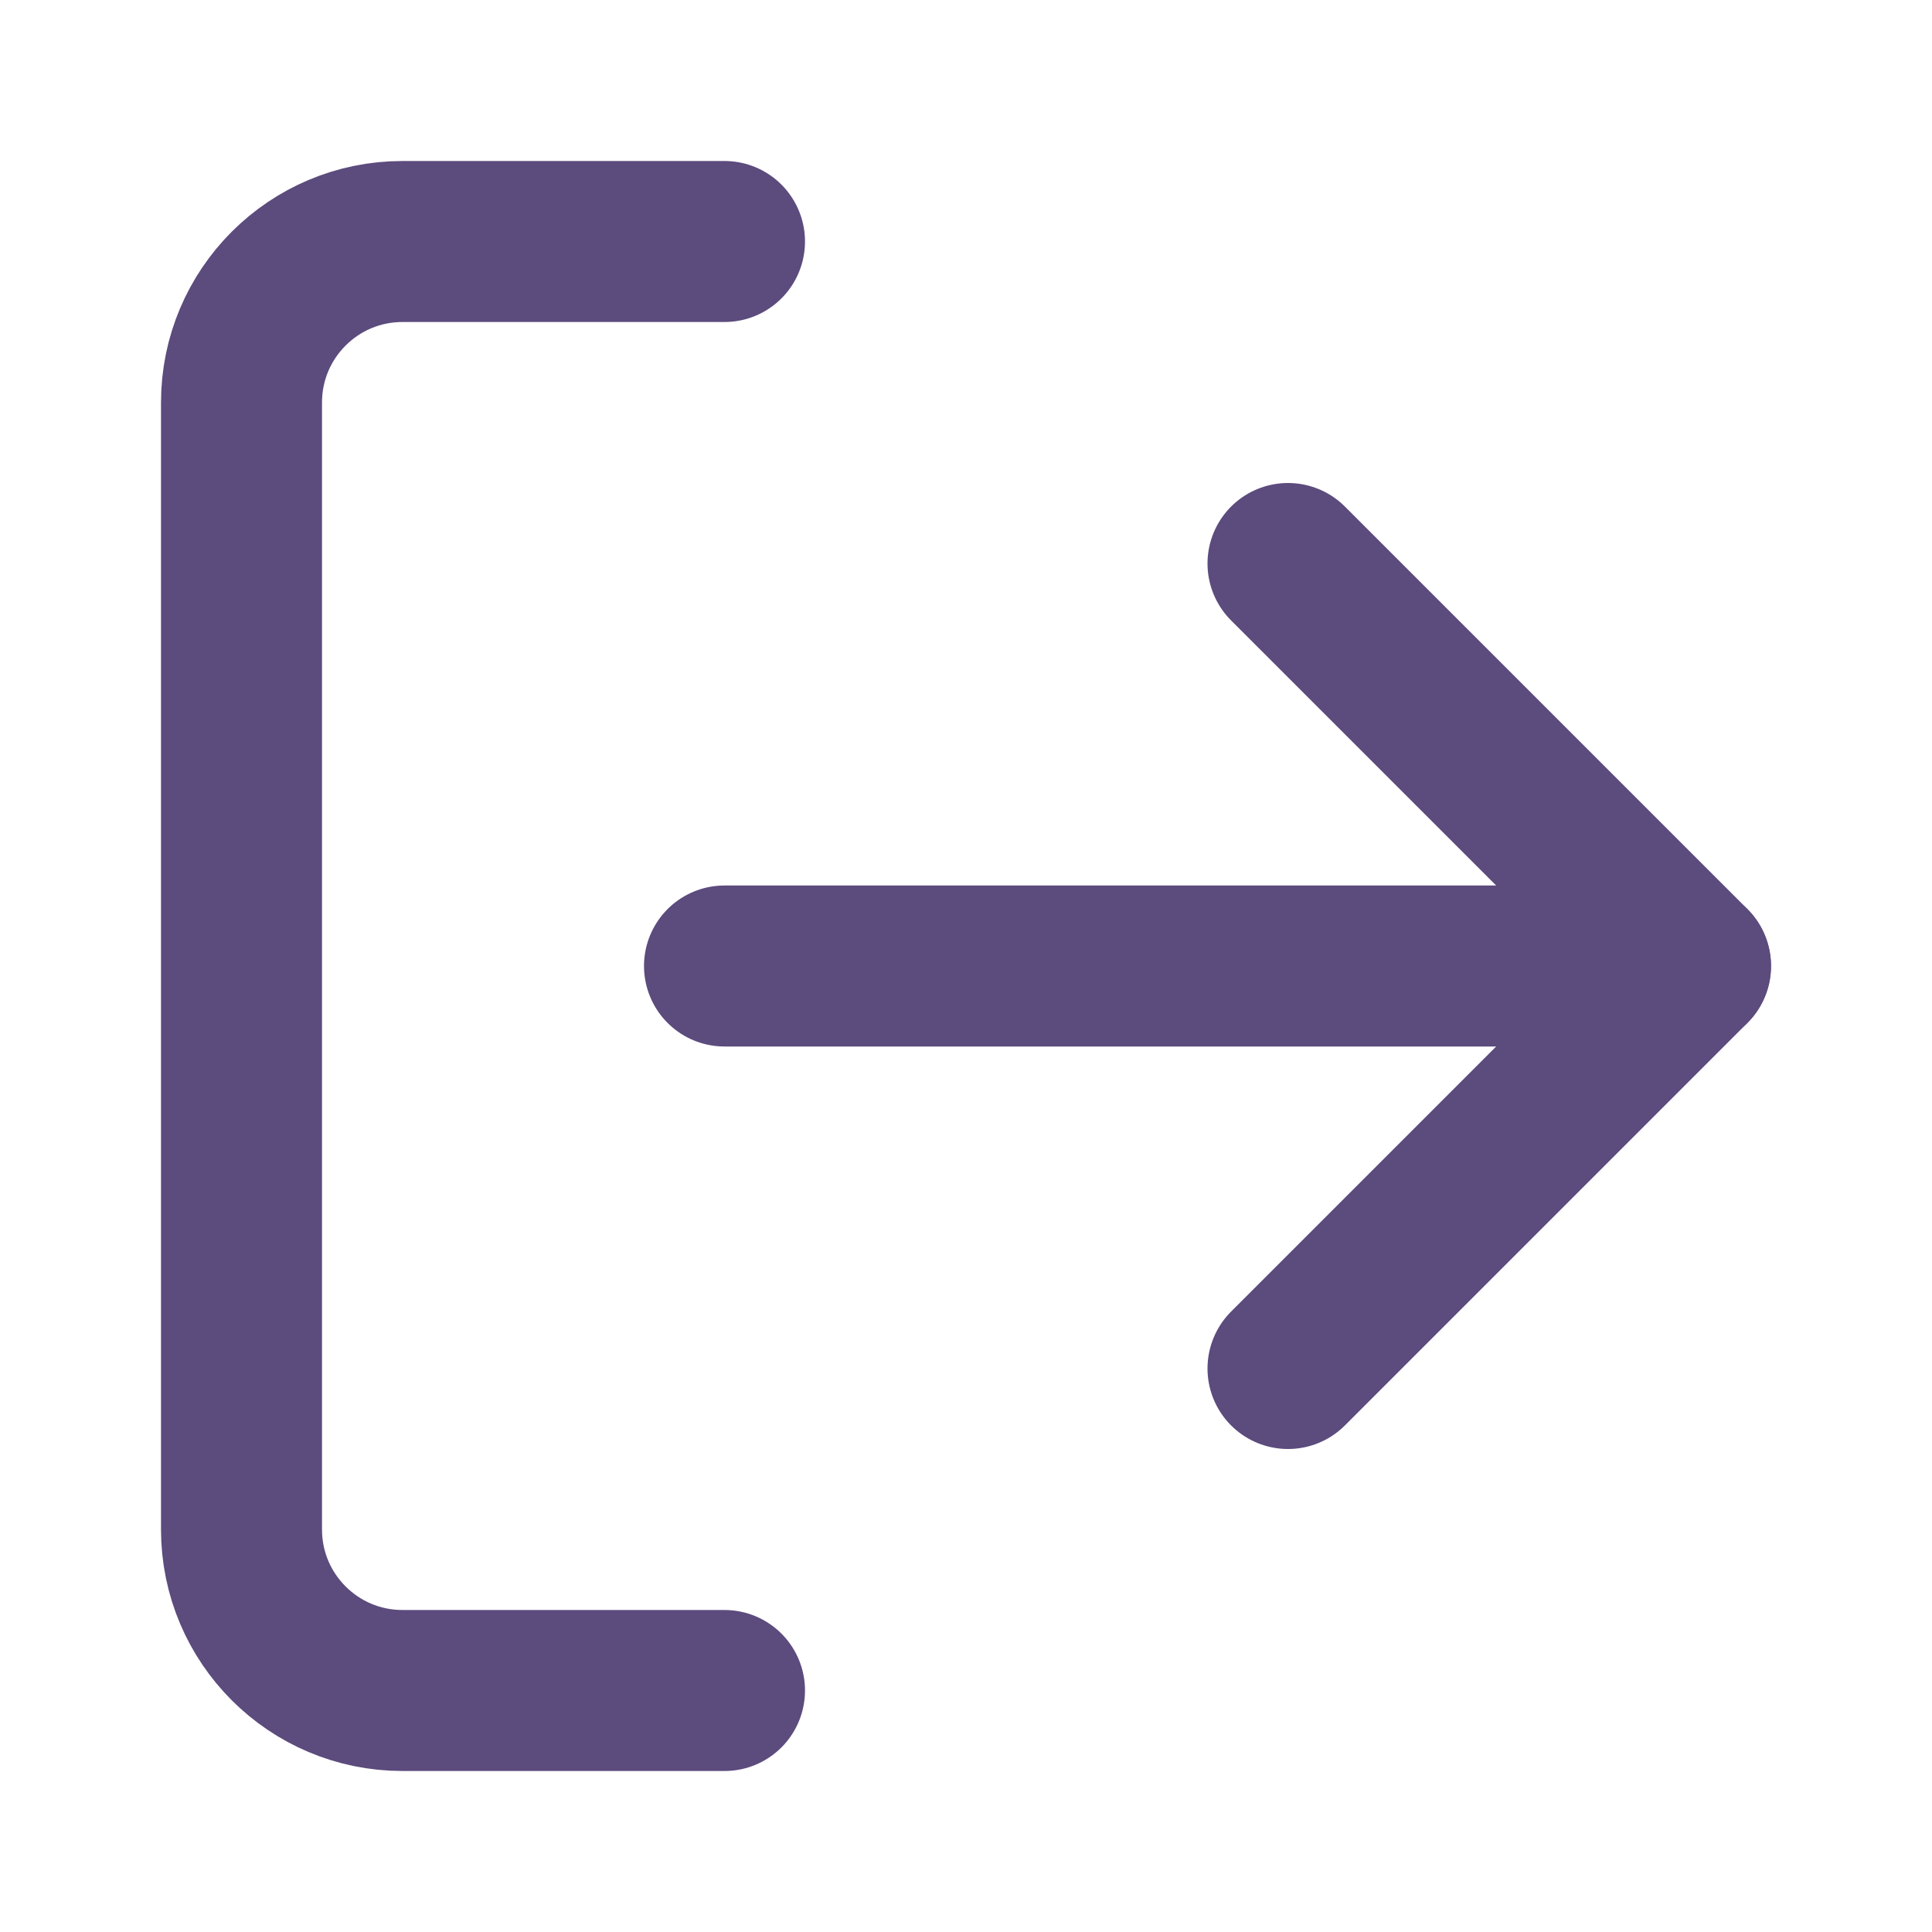
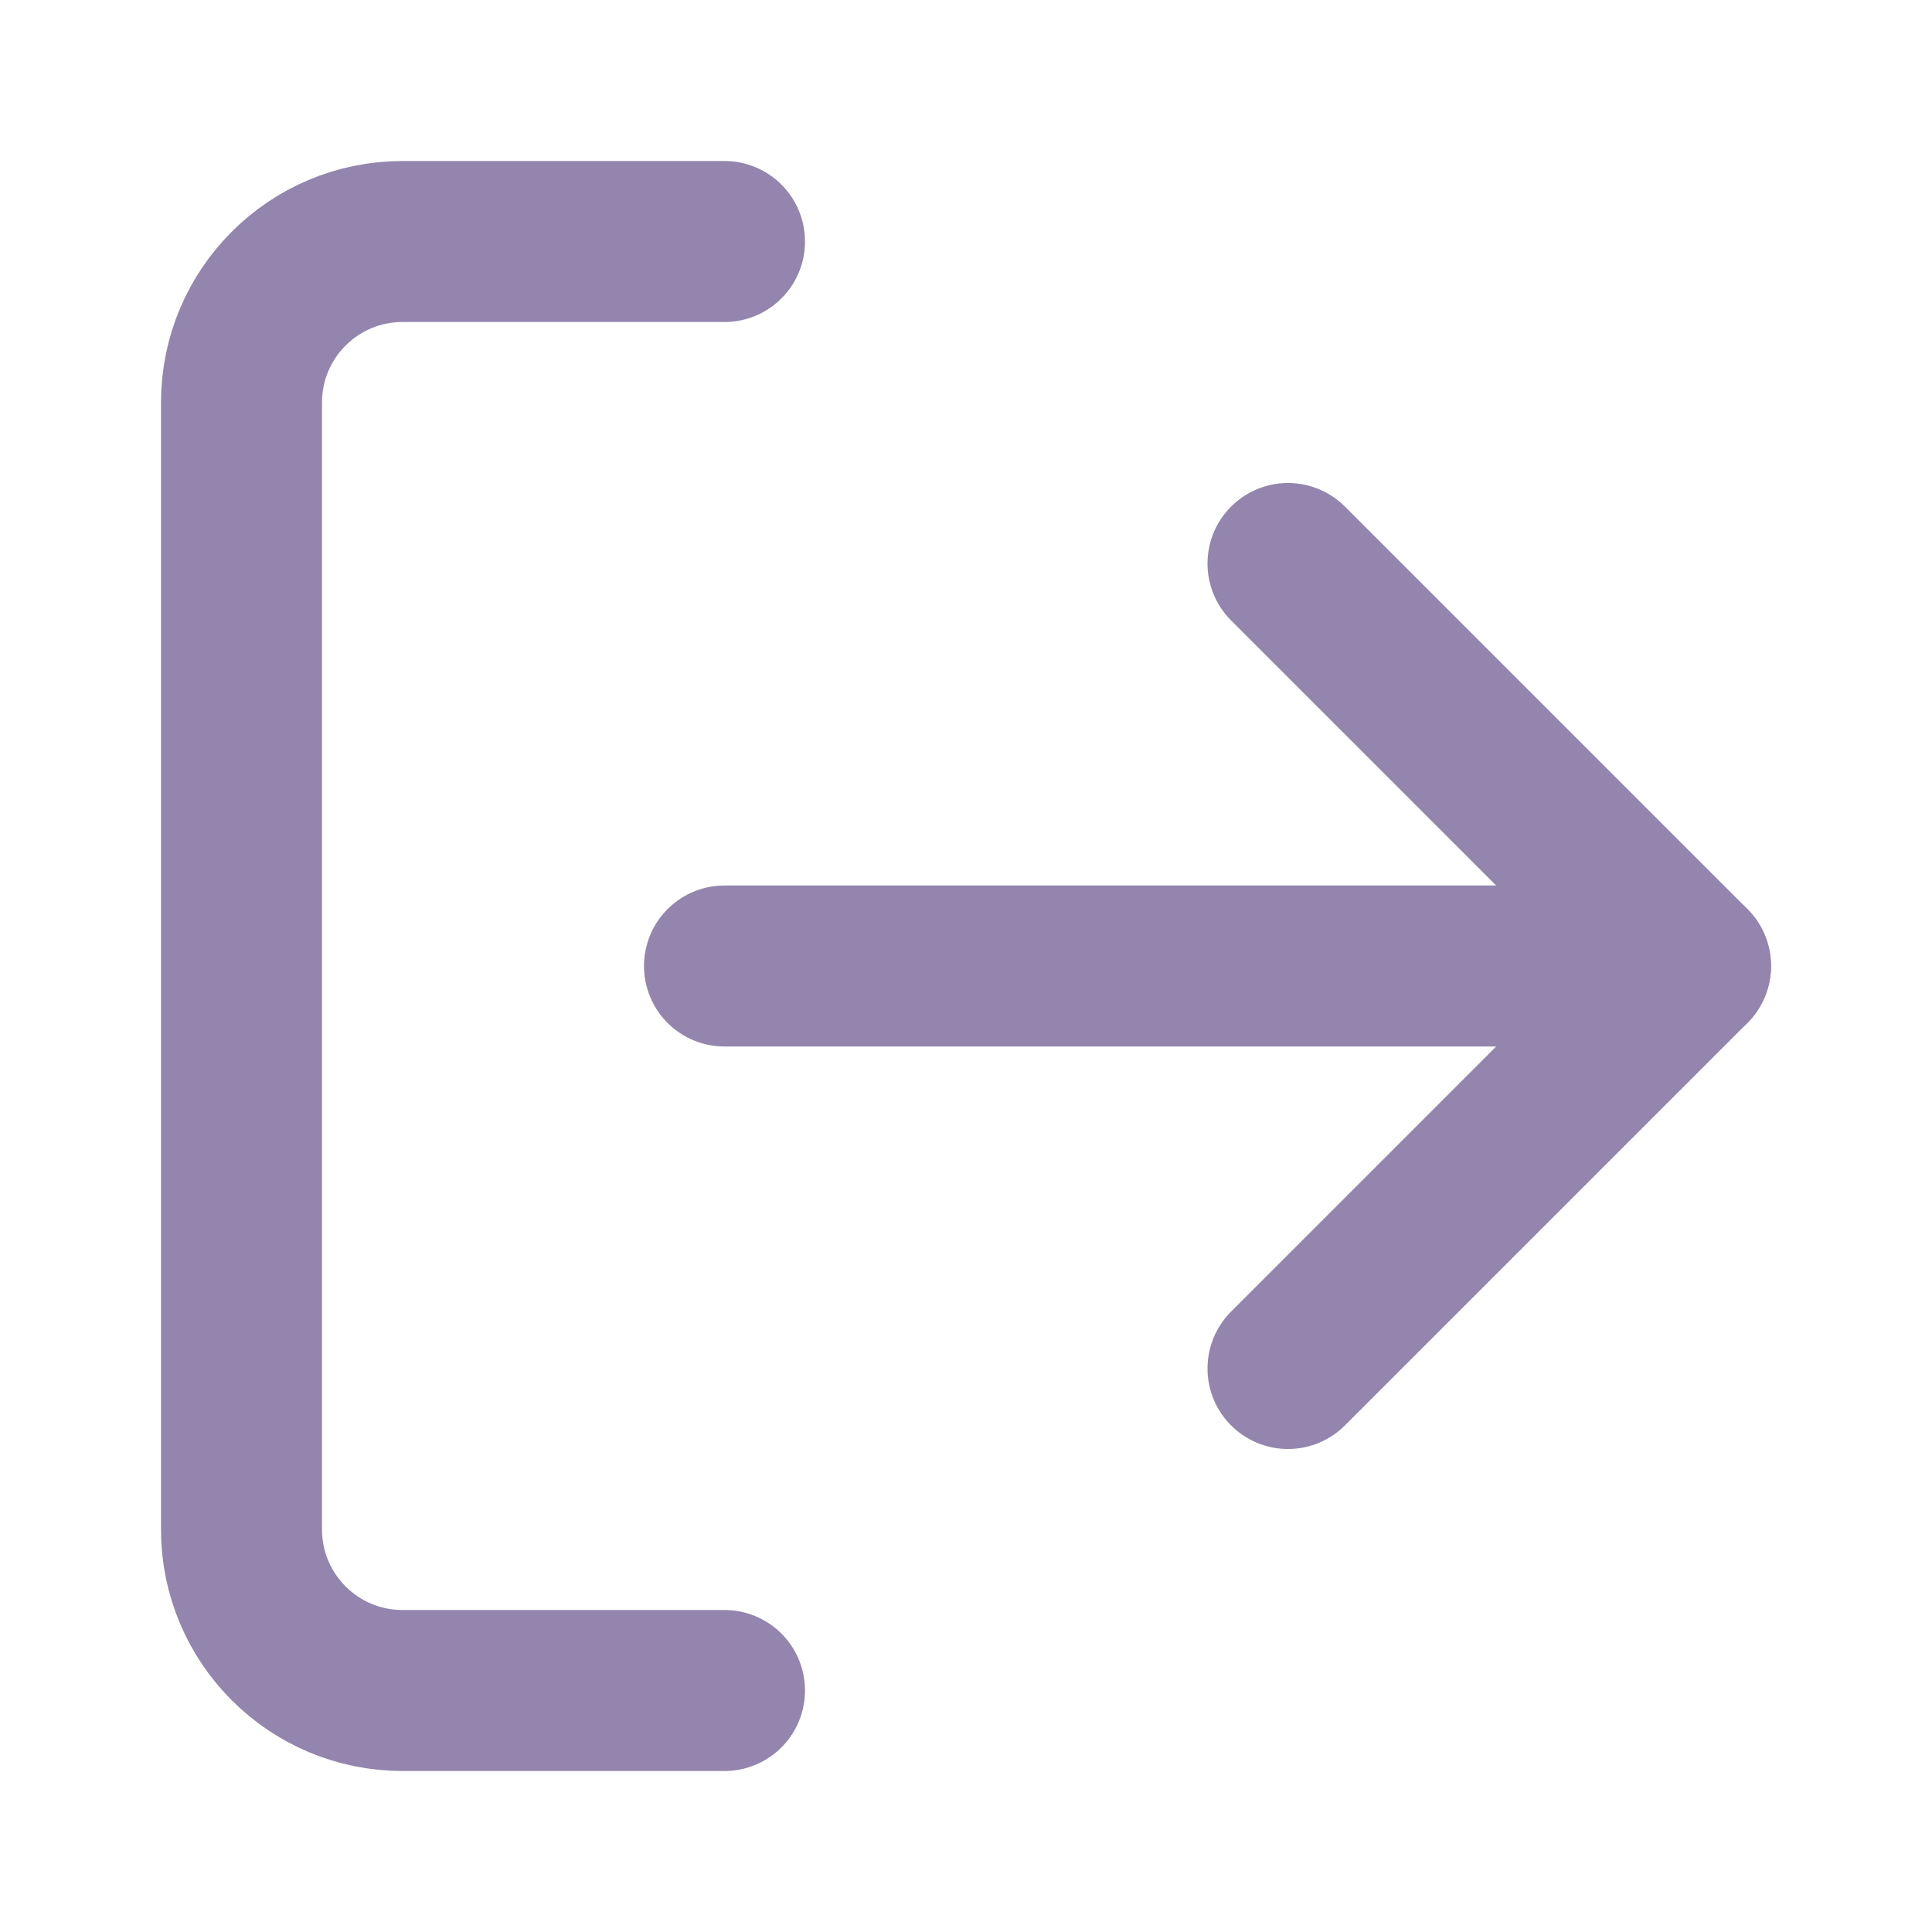
- <svg xmlns="http://www.w3.org/2000/svg" width="24" height="24" viewBox="0 0 24 24" fill="none" stroke="#5c4b7d" stroke-width="2" stroke-linecap="round" stroke-linejoin="round">
+ <svg xmlns="http://www.w3.org/2000/svg" width="24" height="24" viewBox="0 0 24 24" fill="none" stroke="#9385ad" stroke-width="2" stroke-linecap="round" stroke-linejoin="round">
  <path d="M9 21H5a2 2 0 0 1-2-2V5a2 2 0 0 1 2-2h4" />
  <polyline points="16 17 21 12 16 7" />
  <line x1="21" y1="12" x2="9" y2="12" />
</svg>
